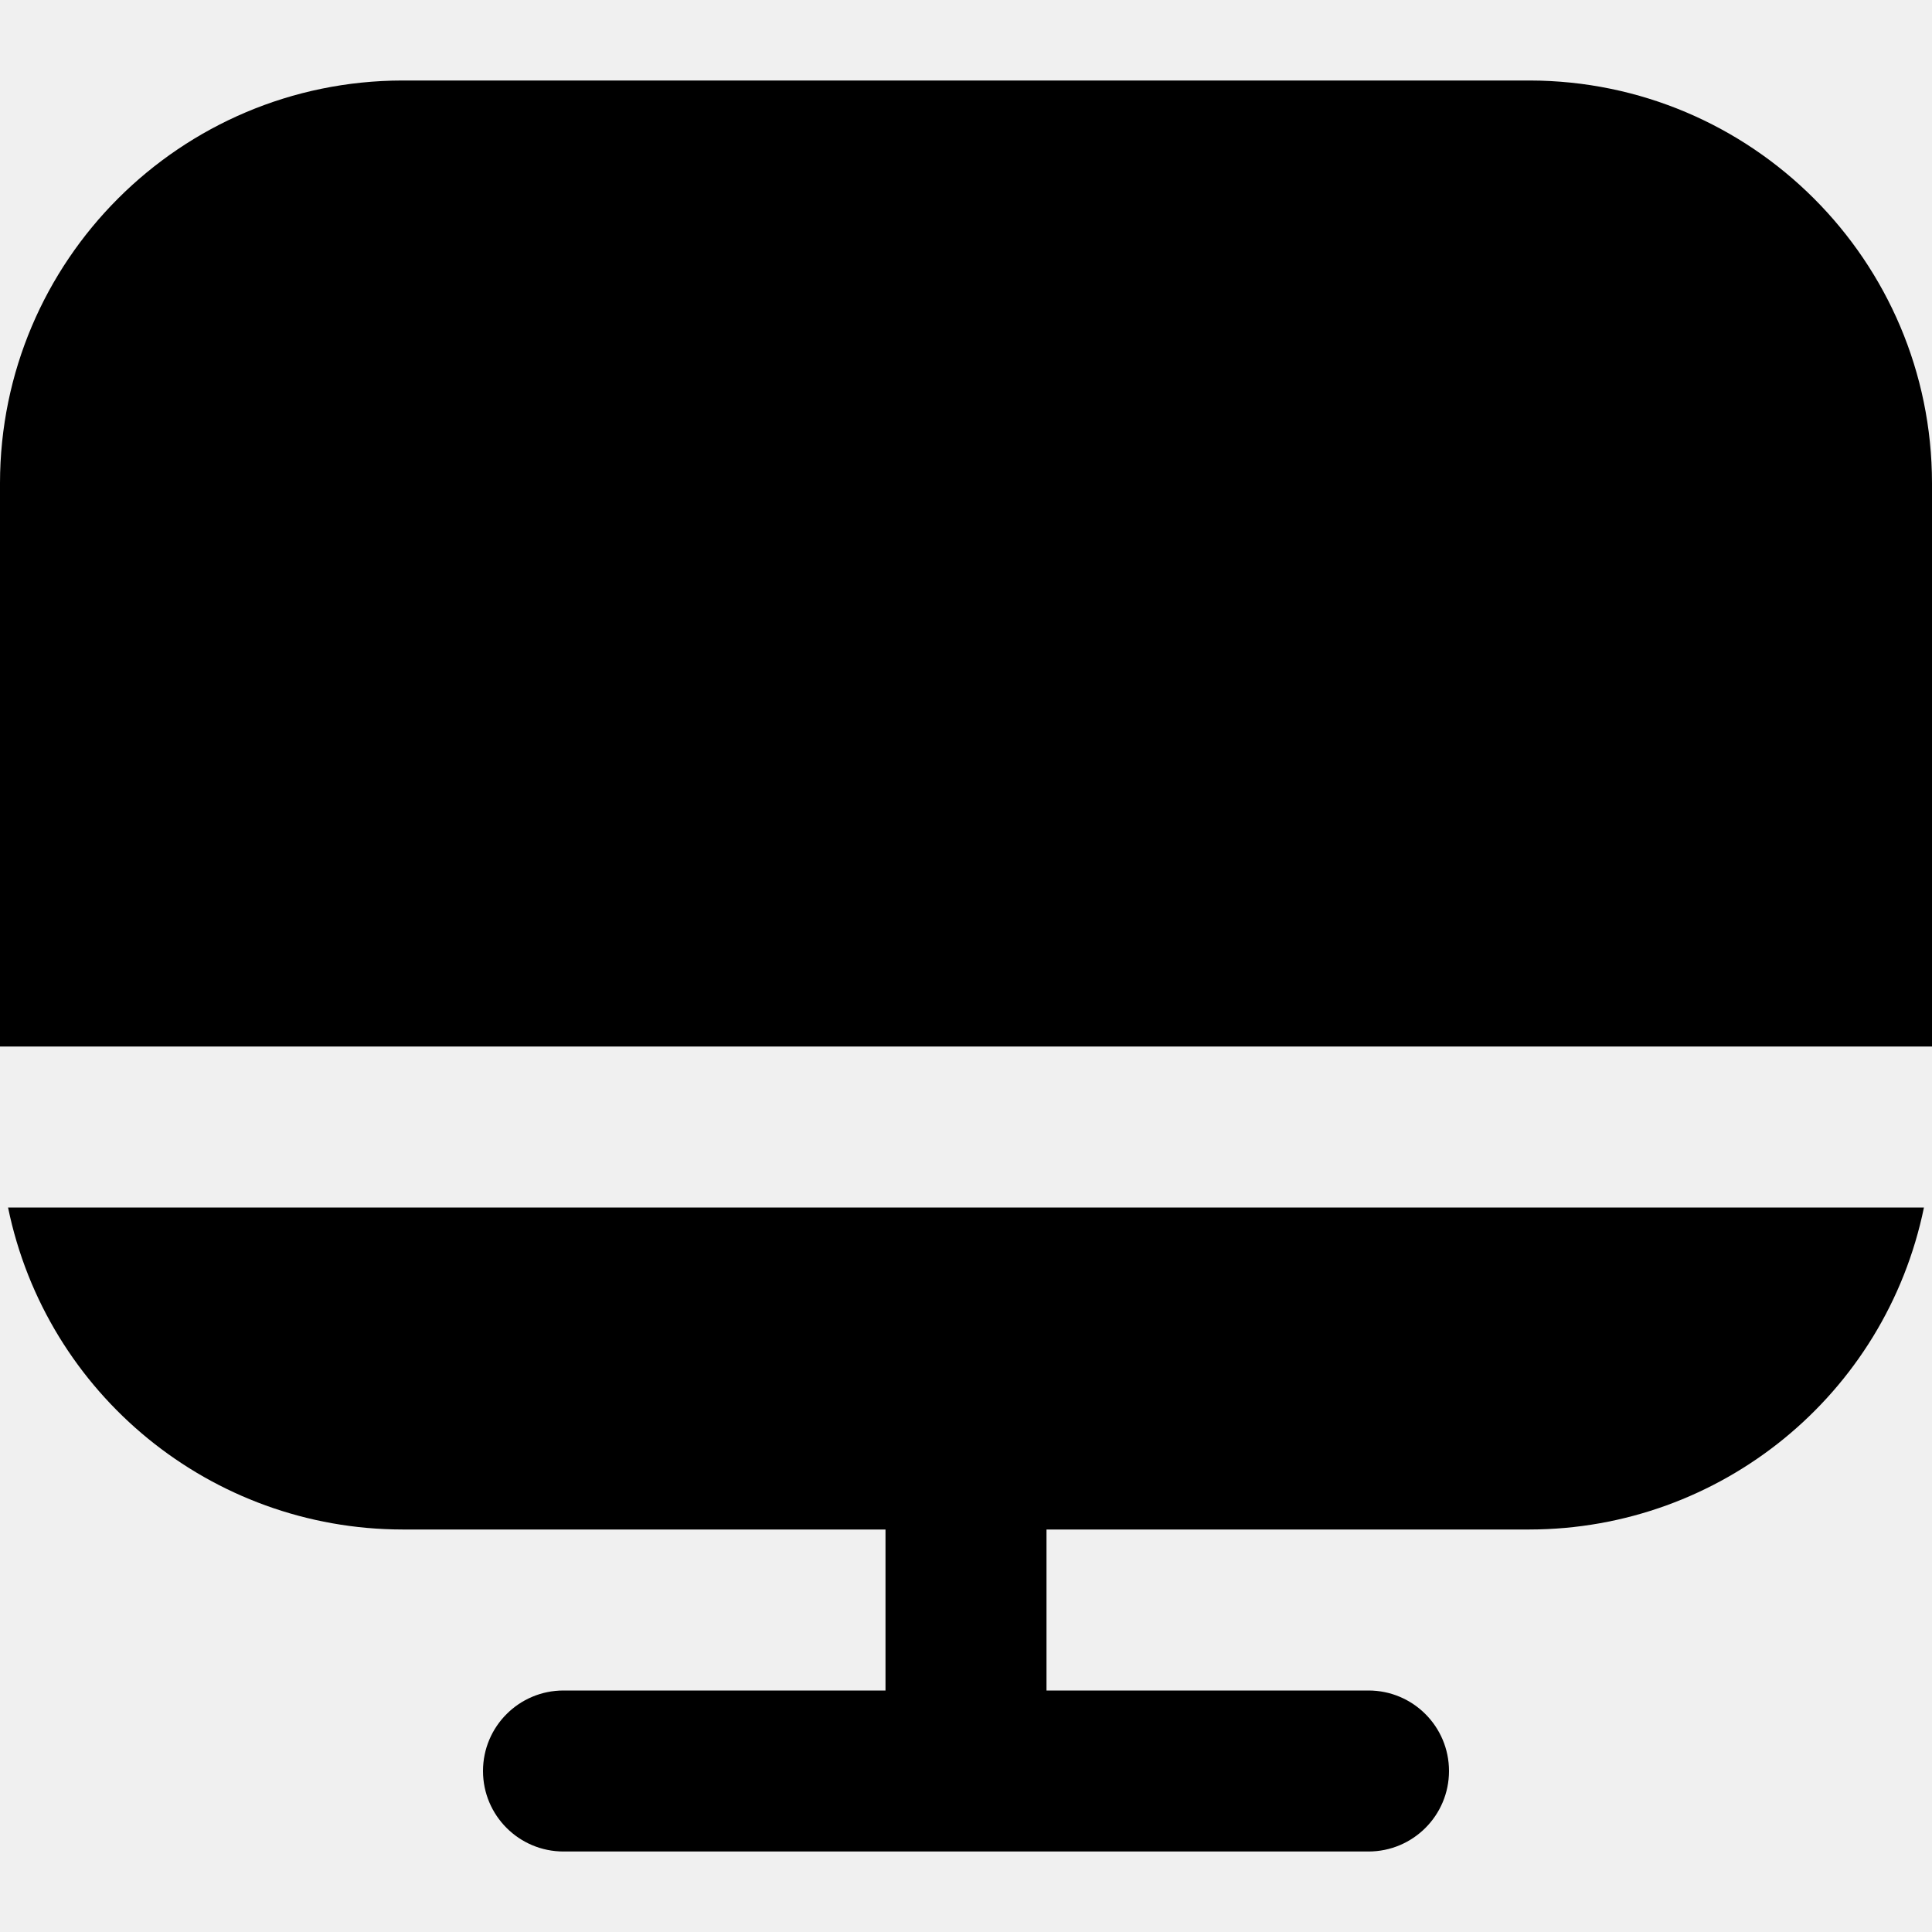
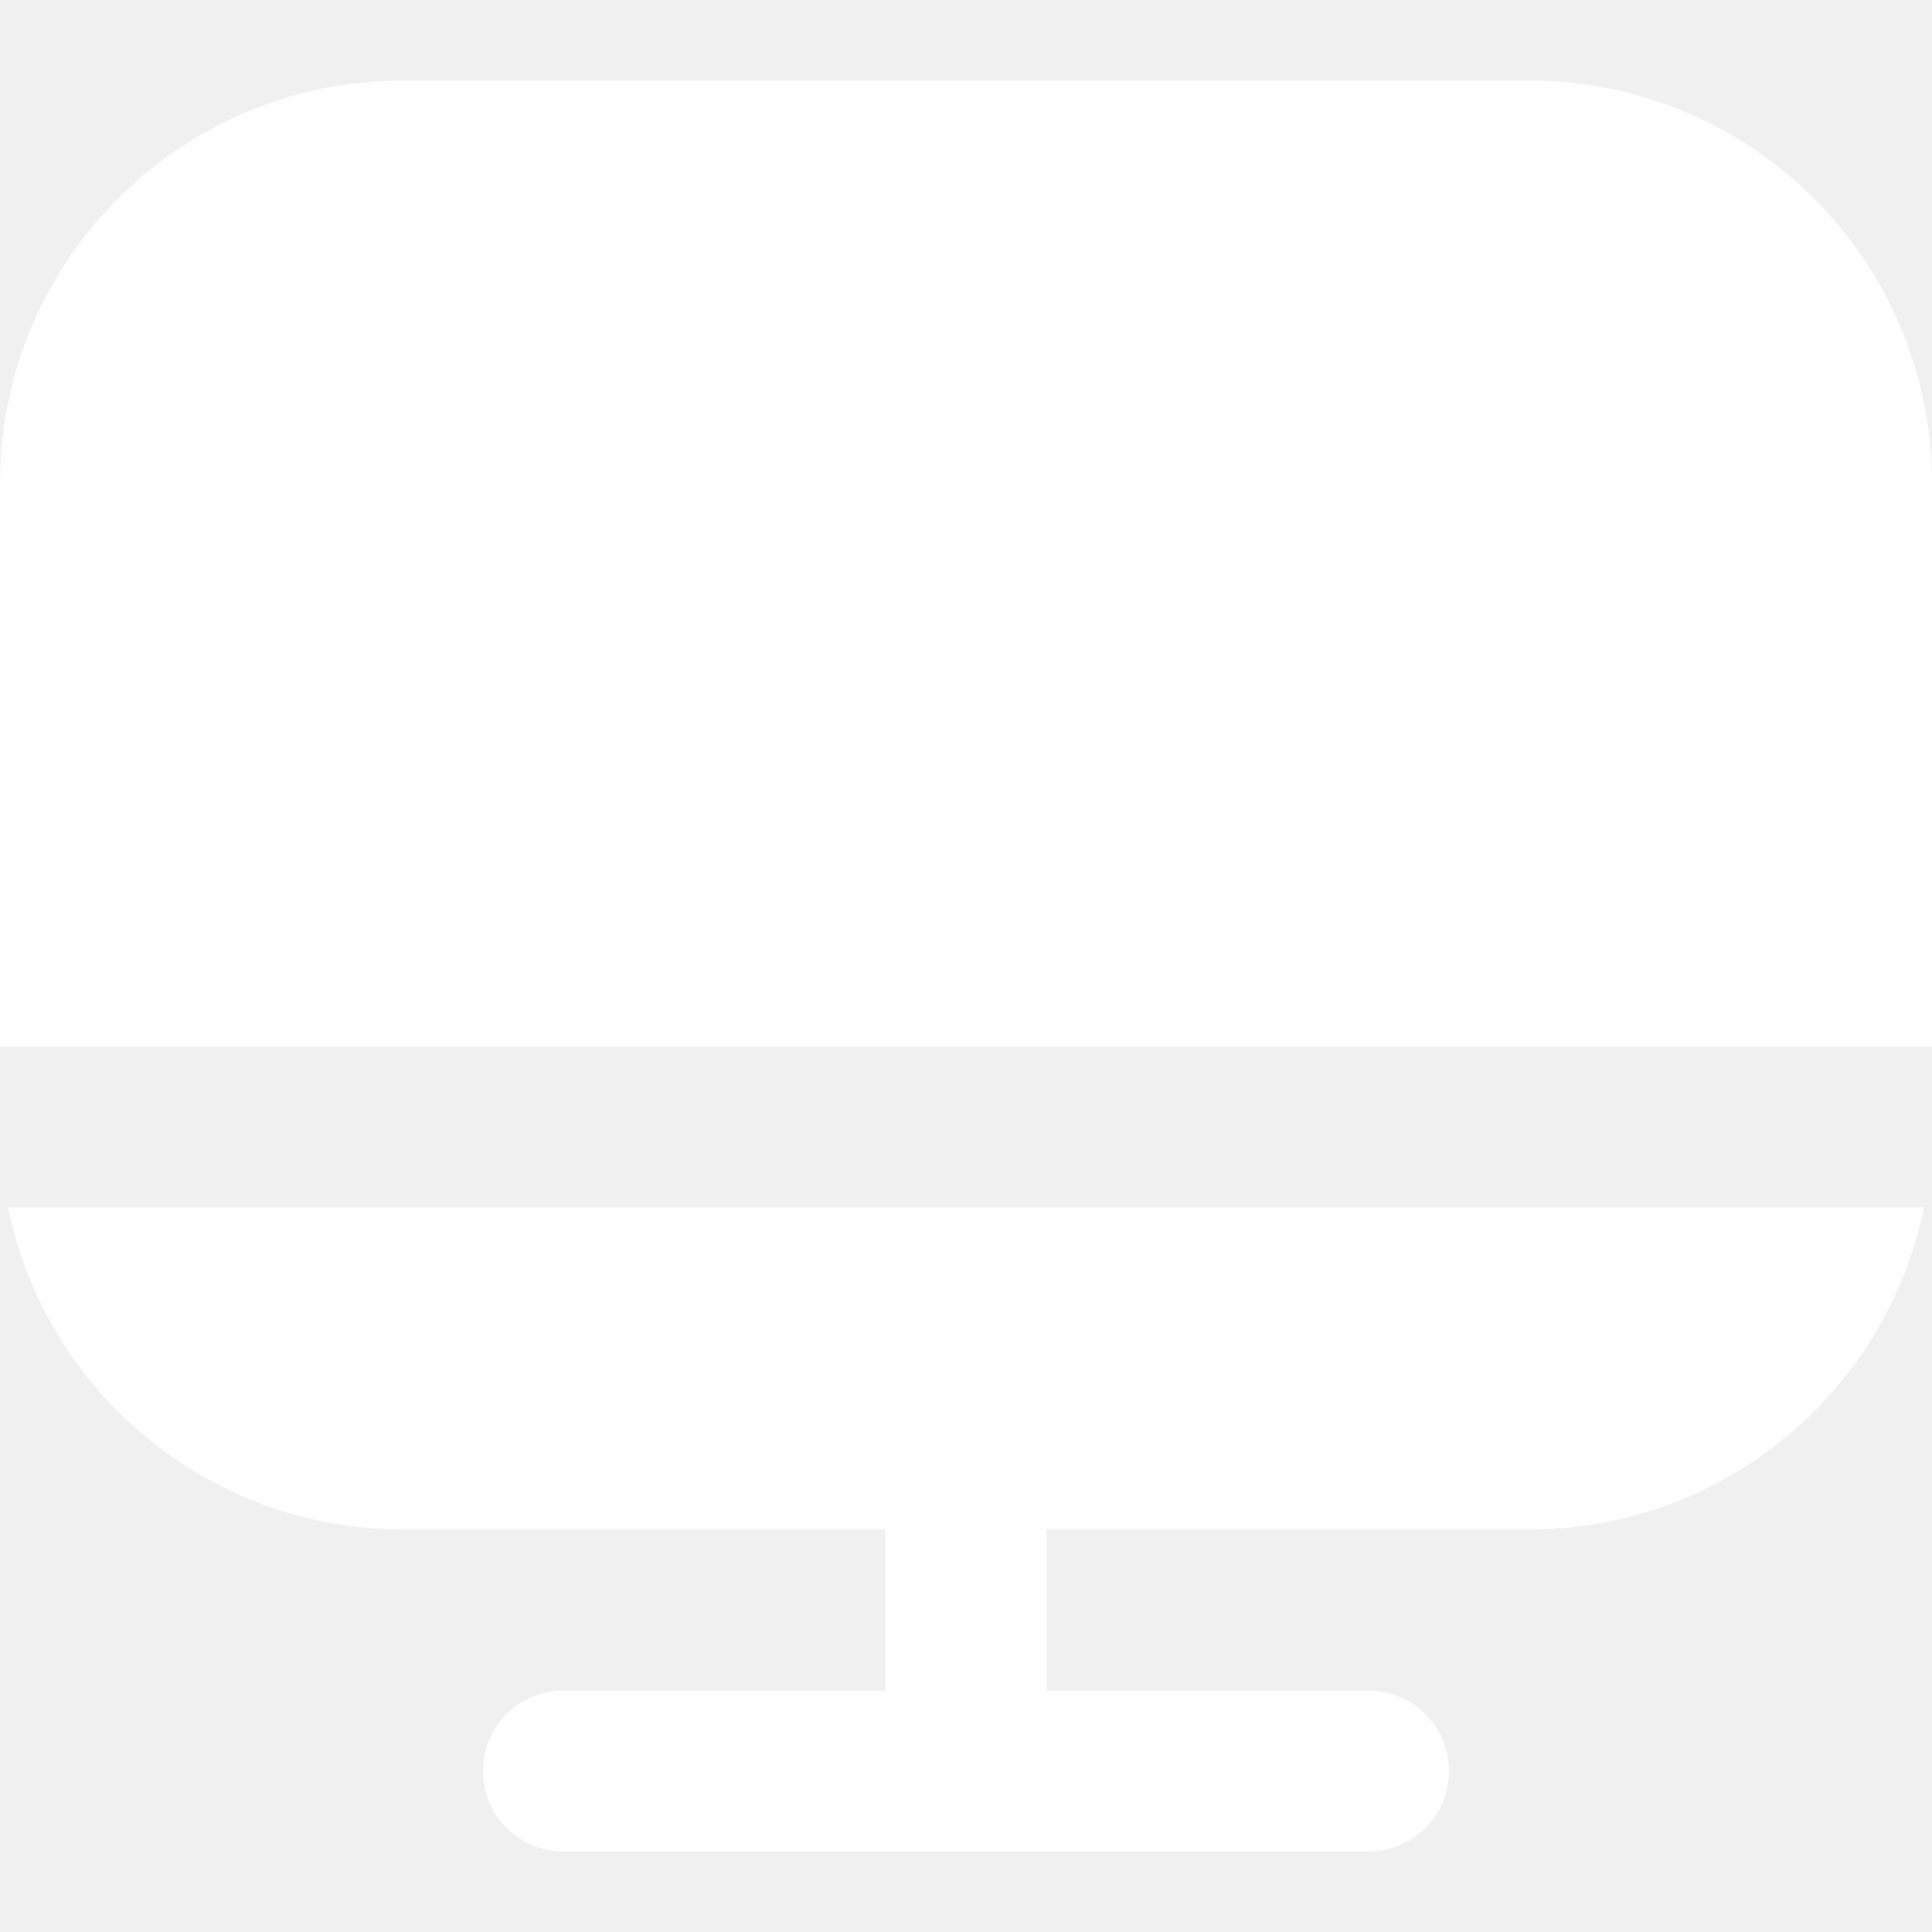
- <svg xmlns="http://www.w3.org/2000/svg" id="Filled" viewBox="0 0 24 24" width="512" height="512">
+ <svg xmlns="http://www.w3.org/2000/svg" id="Filled" fill="white" viewBox="0 0 24 24" width="512" height="512">
  <path d="M5,19h6v2H7a1,1,0,0,0,0,2H17a1,1,0,0,0,0-2H13V19h6a5.009,5.009,0,0,0,4.9-4H.1A5.009,5.009,0,0,0,5,19Z" />
  <path d="M19,1H5A5.006,5.006,0,0,0,0,6v7H24V6A5.006,5.006,0,0,0,19,1Z" />
</svg>
